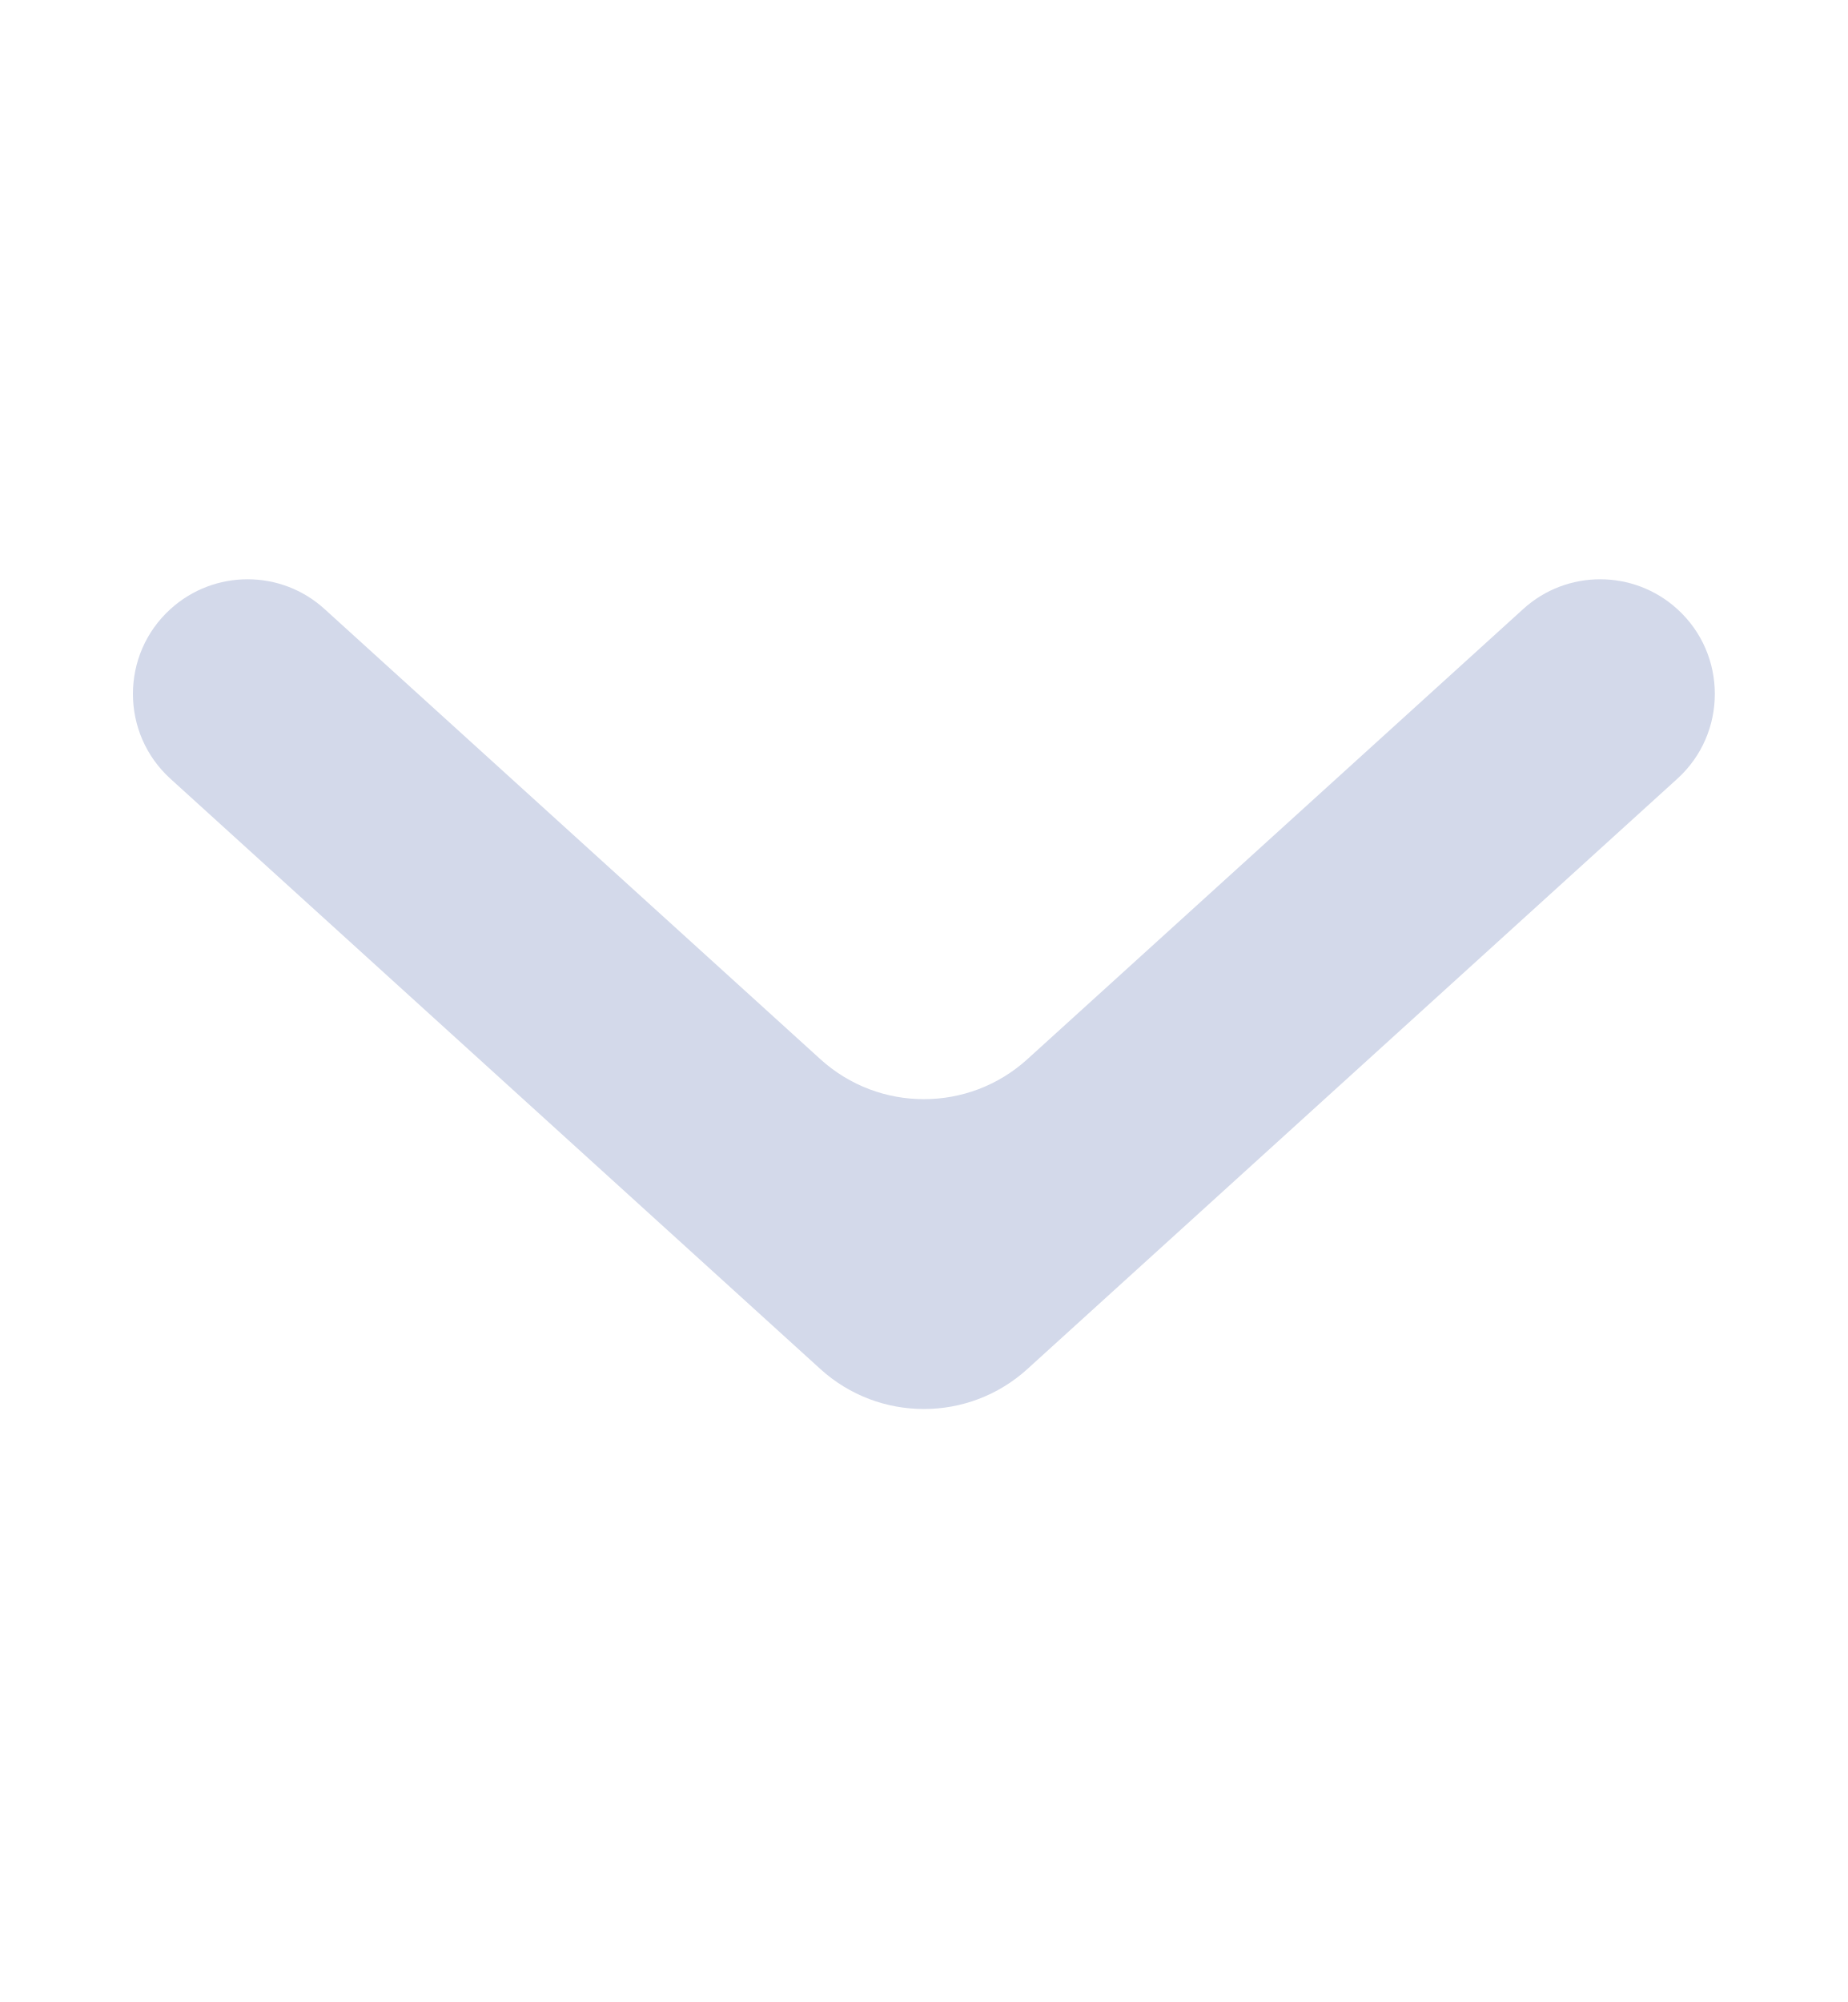
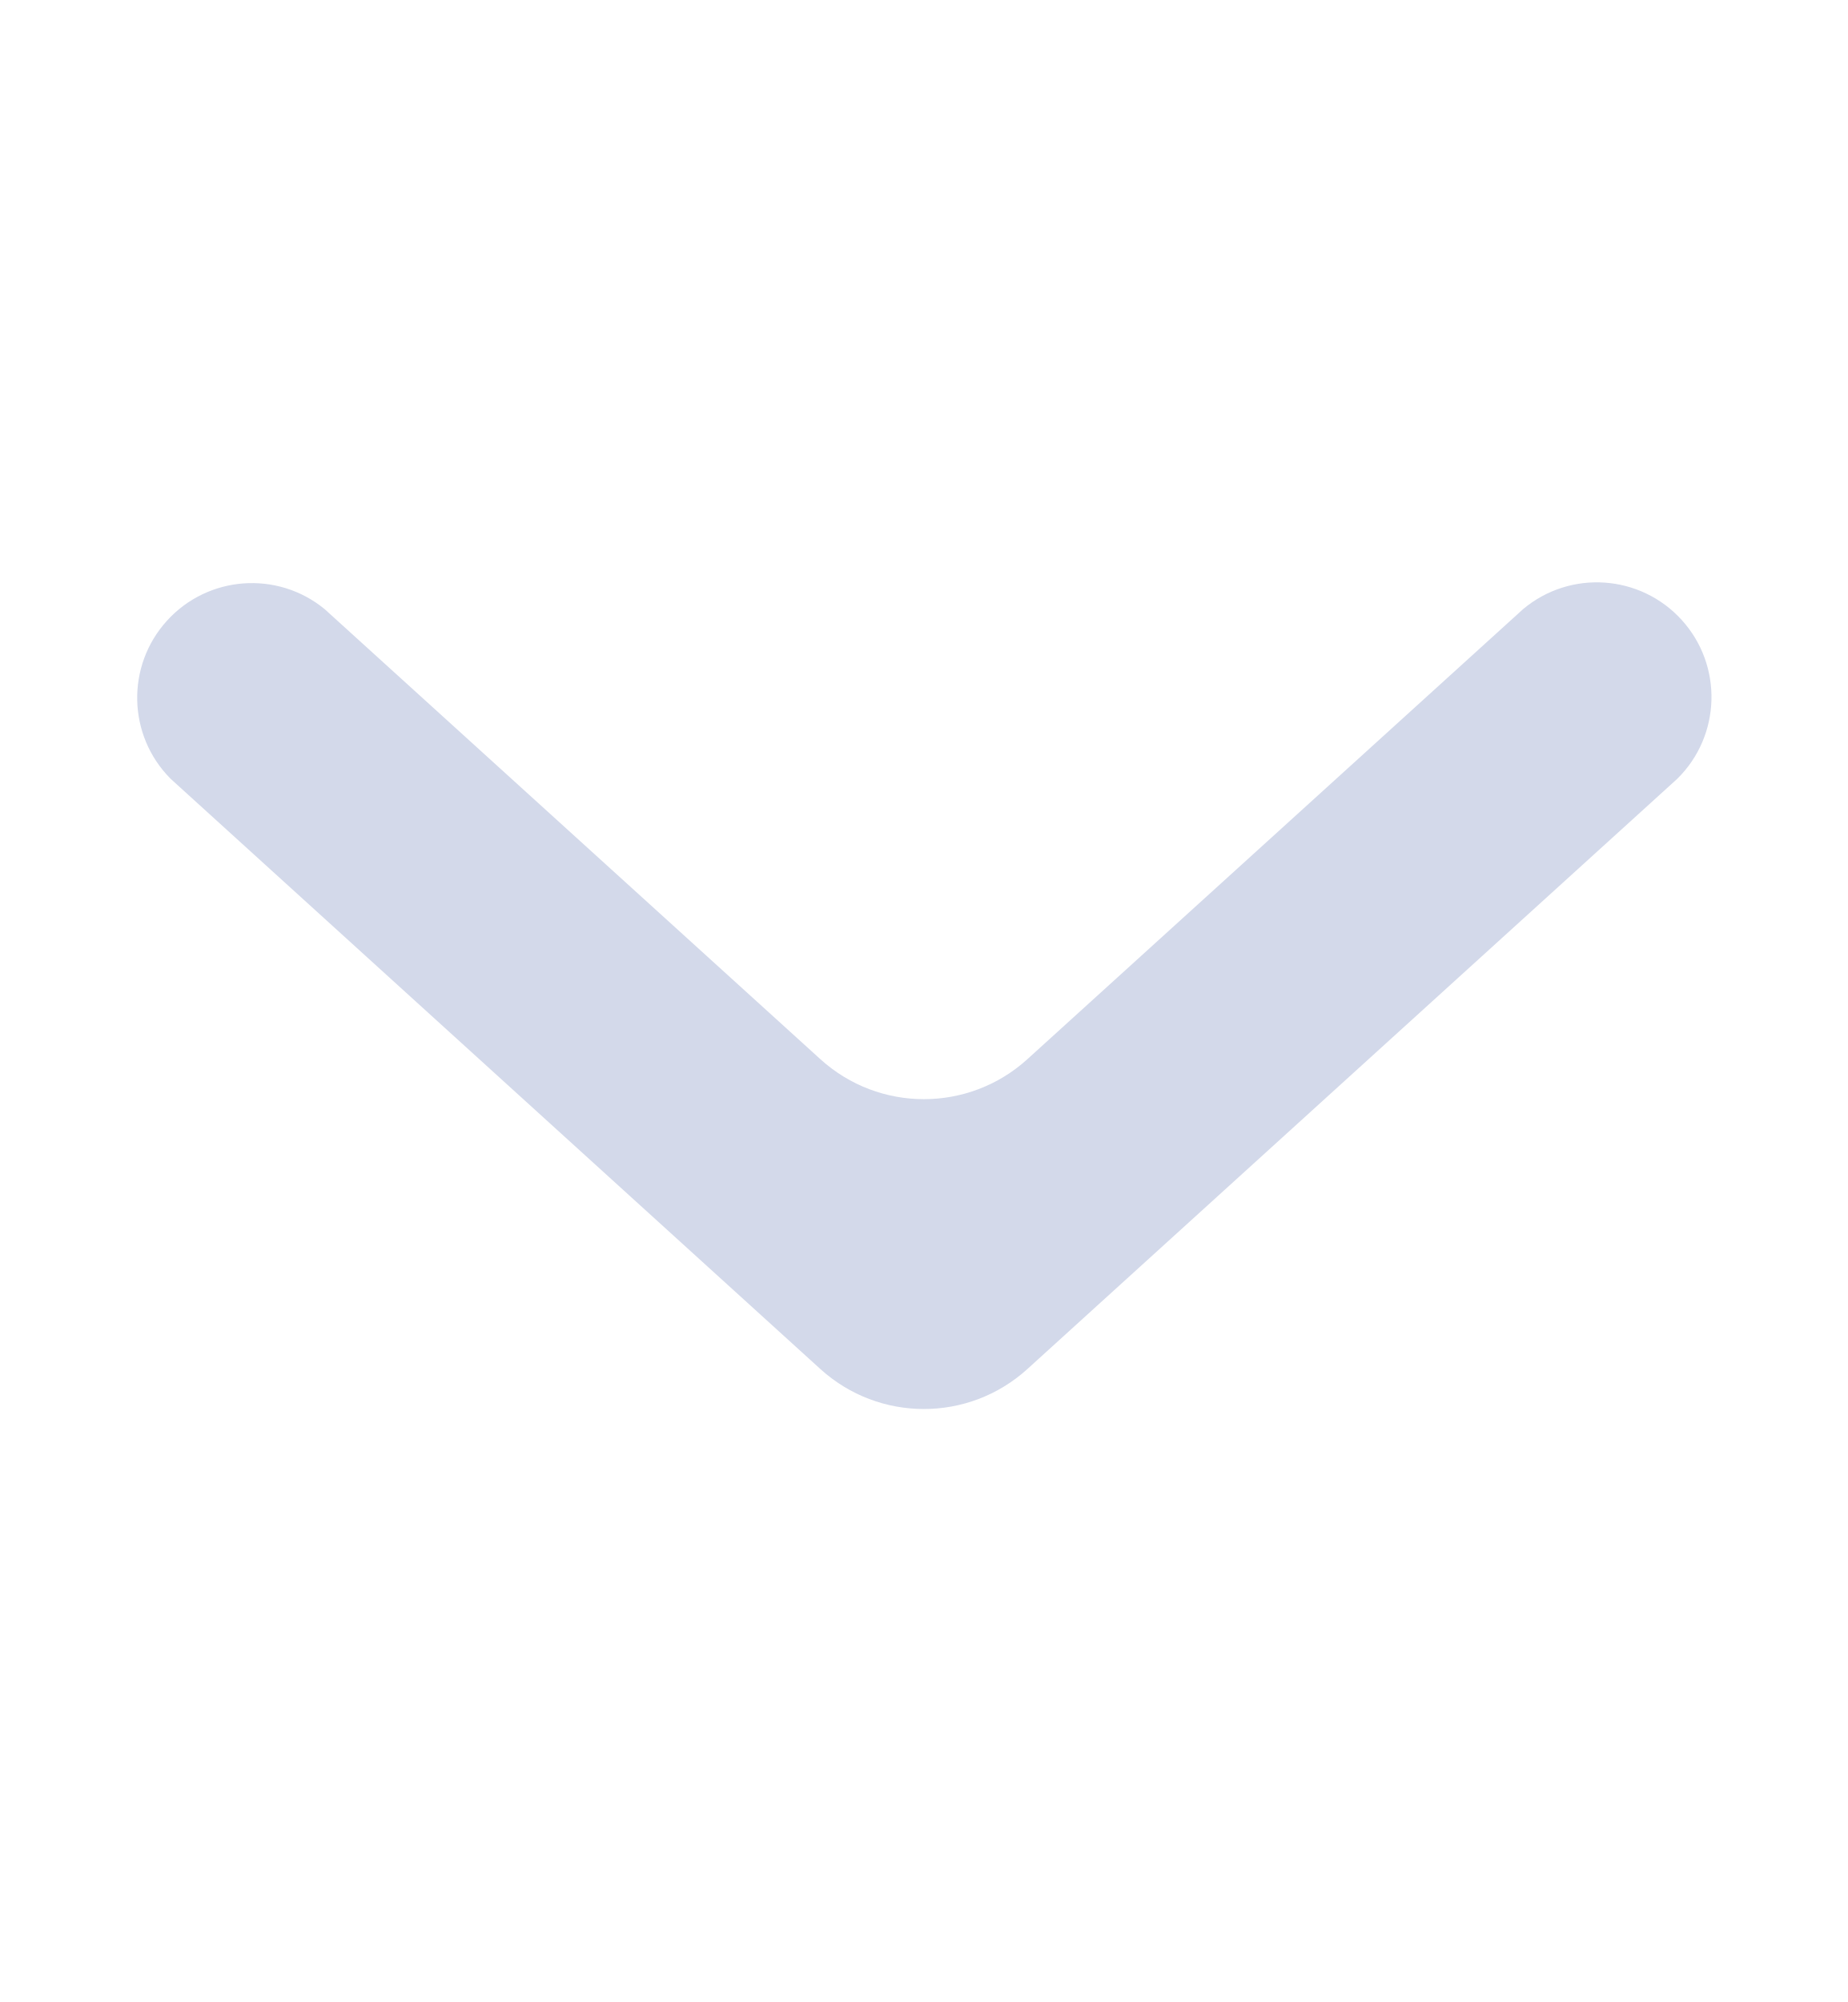
- <svg xmlns="http://www.w3.org/2000/svg" width="12" height="13" viewBox="0 0 12 13" fill="none">
-   <path d="M10.893 5.057C11.218 4.762 11.218 4.25 10.893 3.955C10.609 3.697 10.175 3.697 9.892 3.955L6.672 6.878C6.291 7.224 5.709 7.224 5.328 6.878L2.108 3.955C1.825 3.697 1.391 3.697 1.107 3.955C0.782 4.25 0.782 4.762 1.107 5.057L4.892 8.494L5.328 8.89C5.709 9.236 6.291 9.236 6.672 8.89L7.108 8.494L10.893 5.057Z" fill="#D3D9EA" />
+ <svg xmlns="http://www.w3.org/2000/svg" width="12" height="13" fill="none" viewBox="0 0 12 13">
+   <path fill="#d3d9ea" d="M10.893 5.057a.745.745 0 0 0-1.001-1.102l-3.22 2.923a1 1 0 0 1-1.344 0l-3.22-2.923a.745.745 0 0 0-1 1.102l3.784 3.437.436.396a1 1 0 0 0 1.344 0l.436-.396z" />
</svg>
